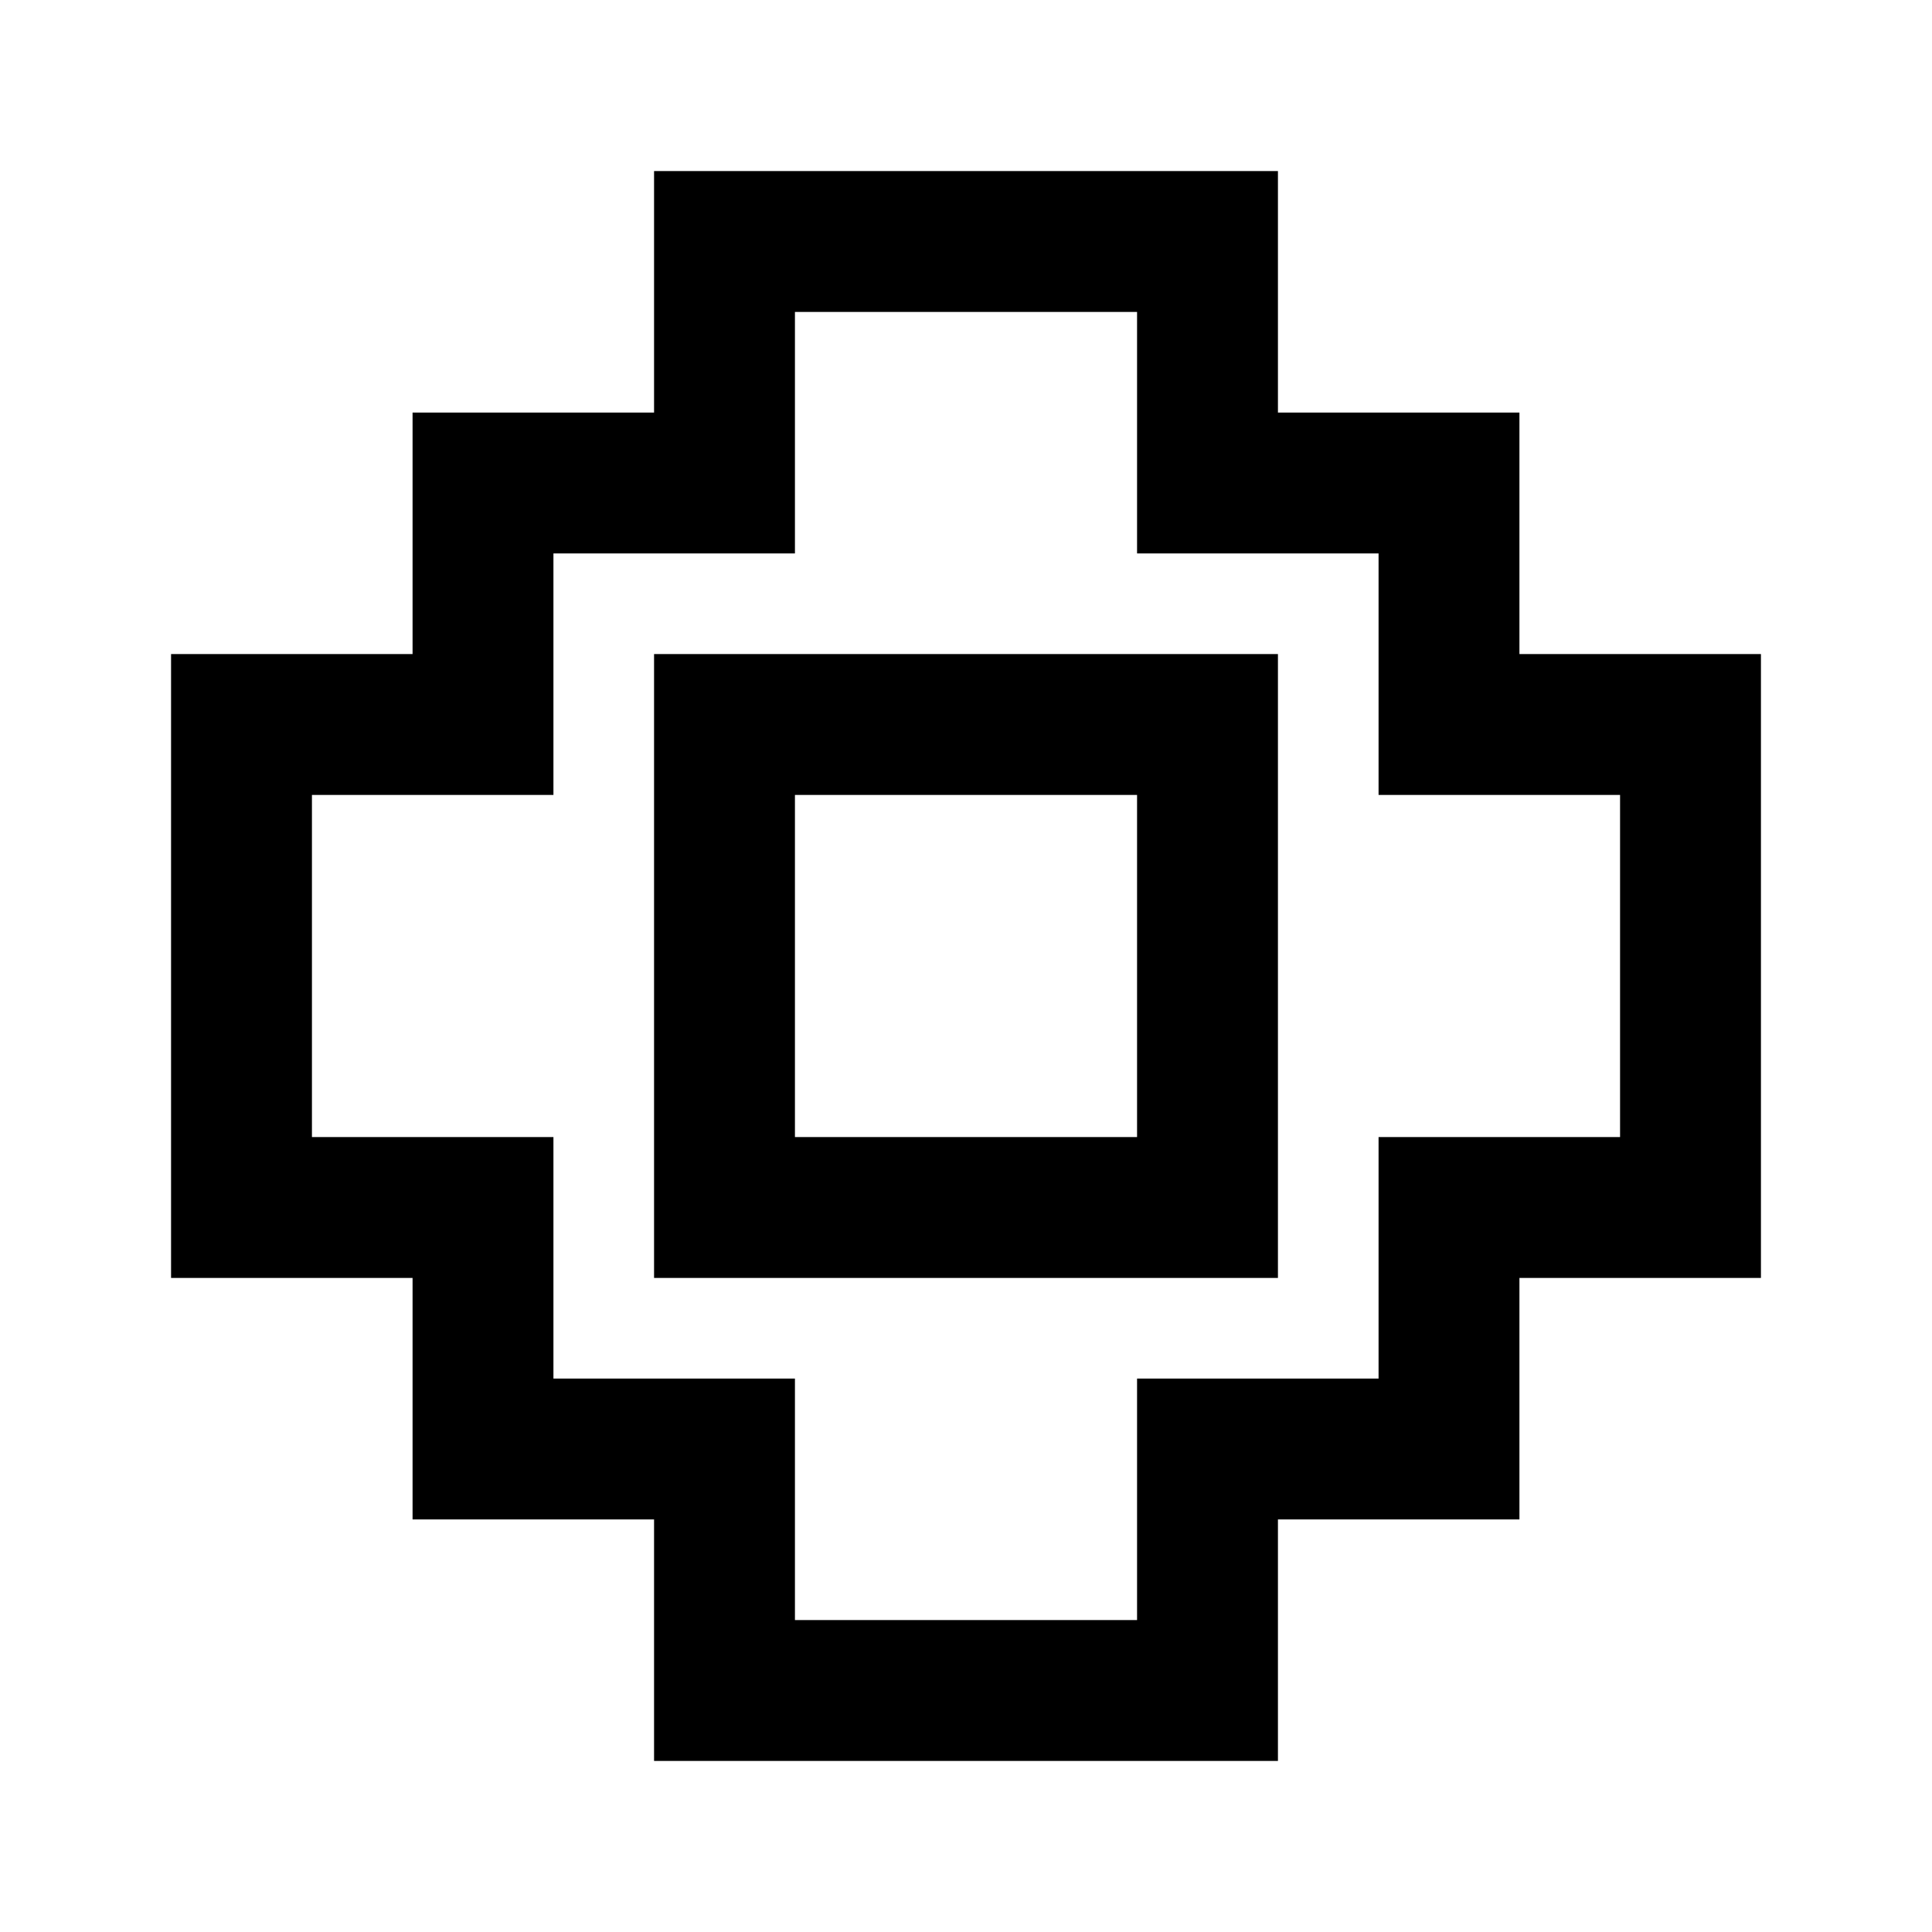
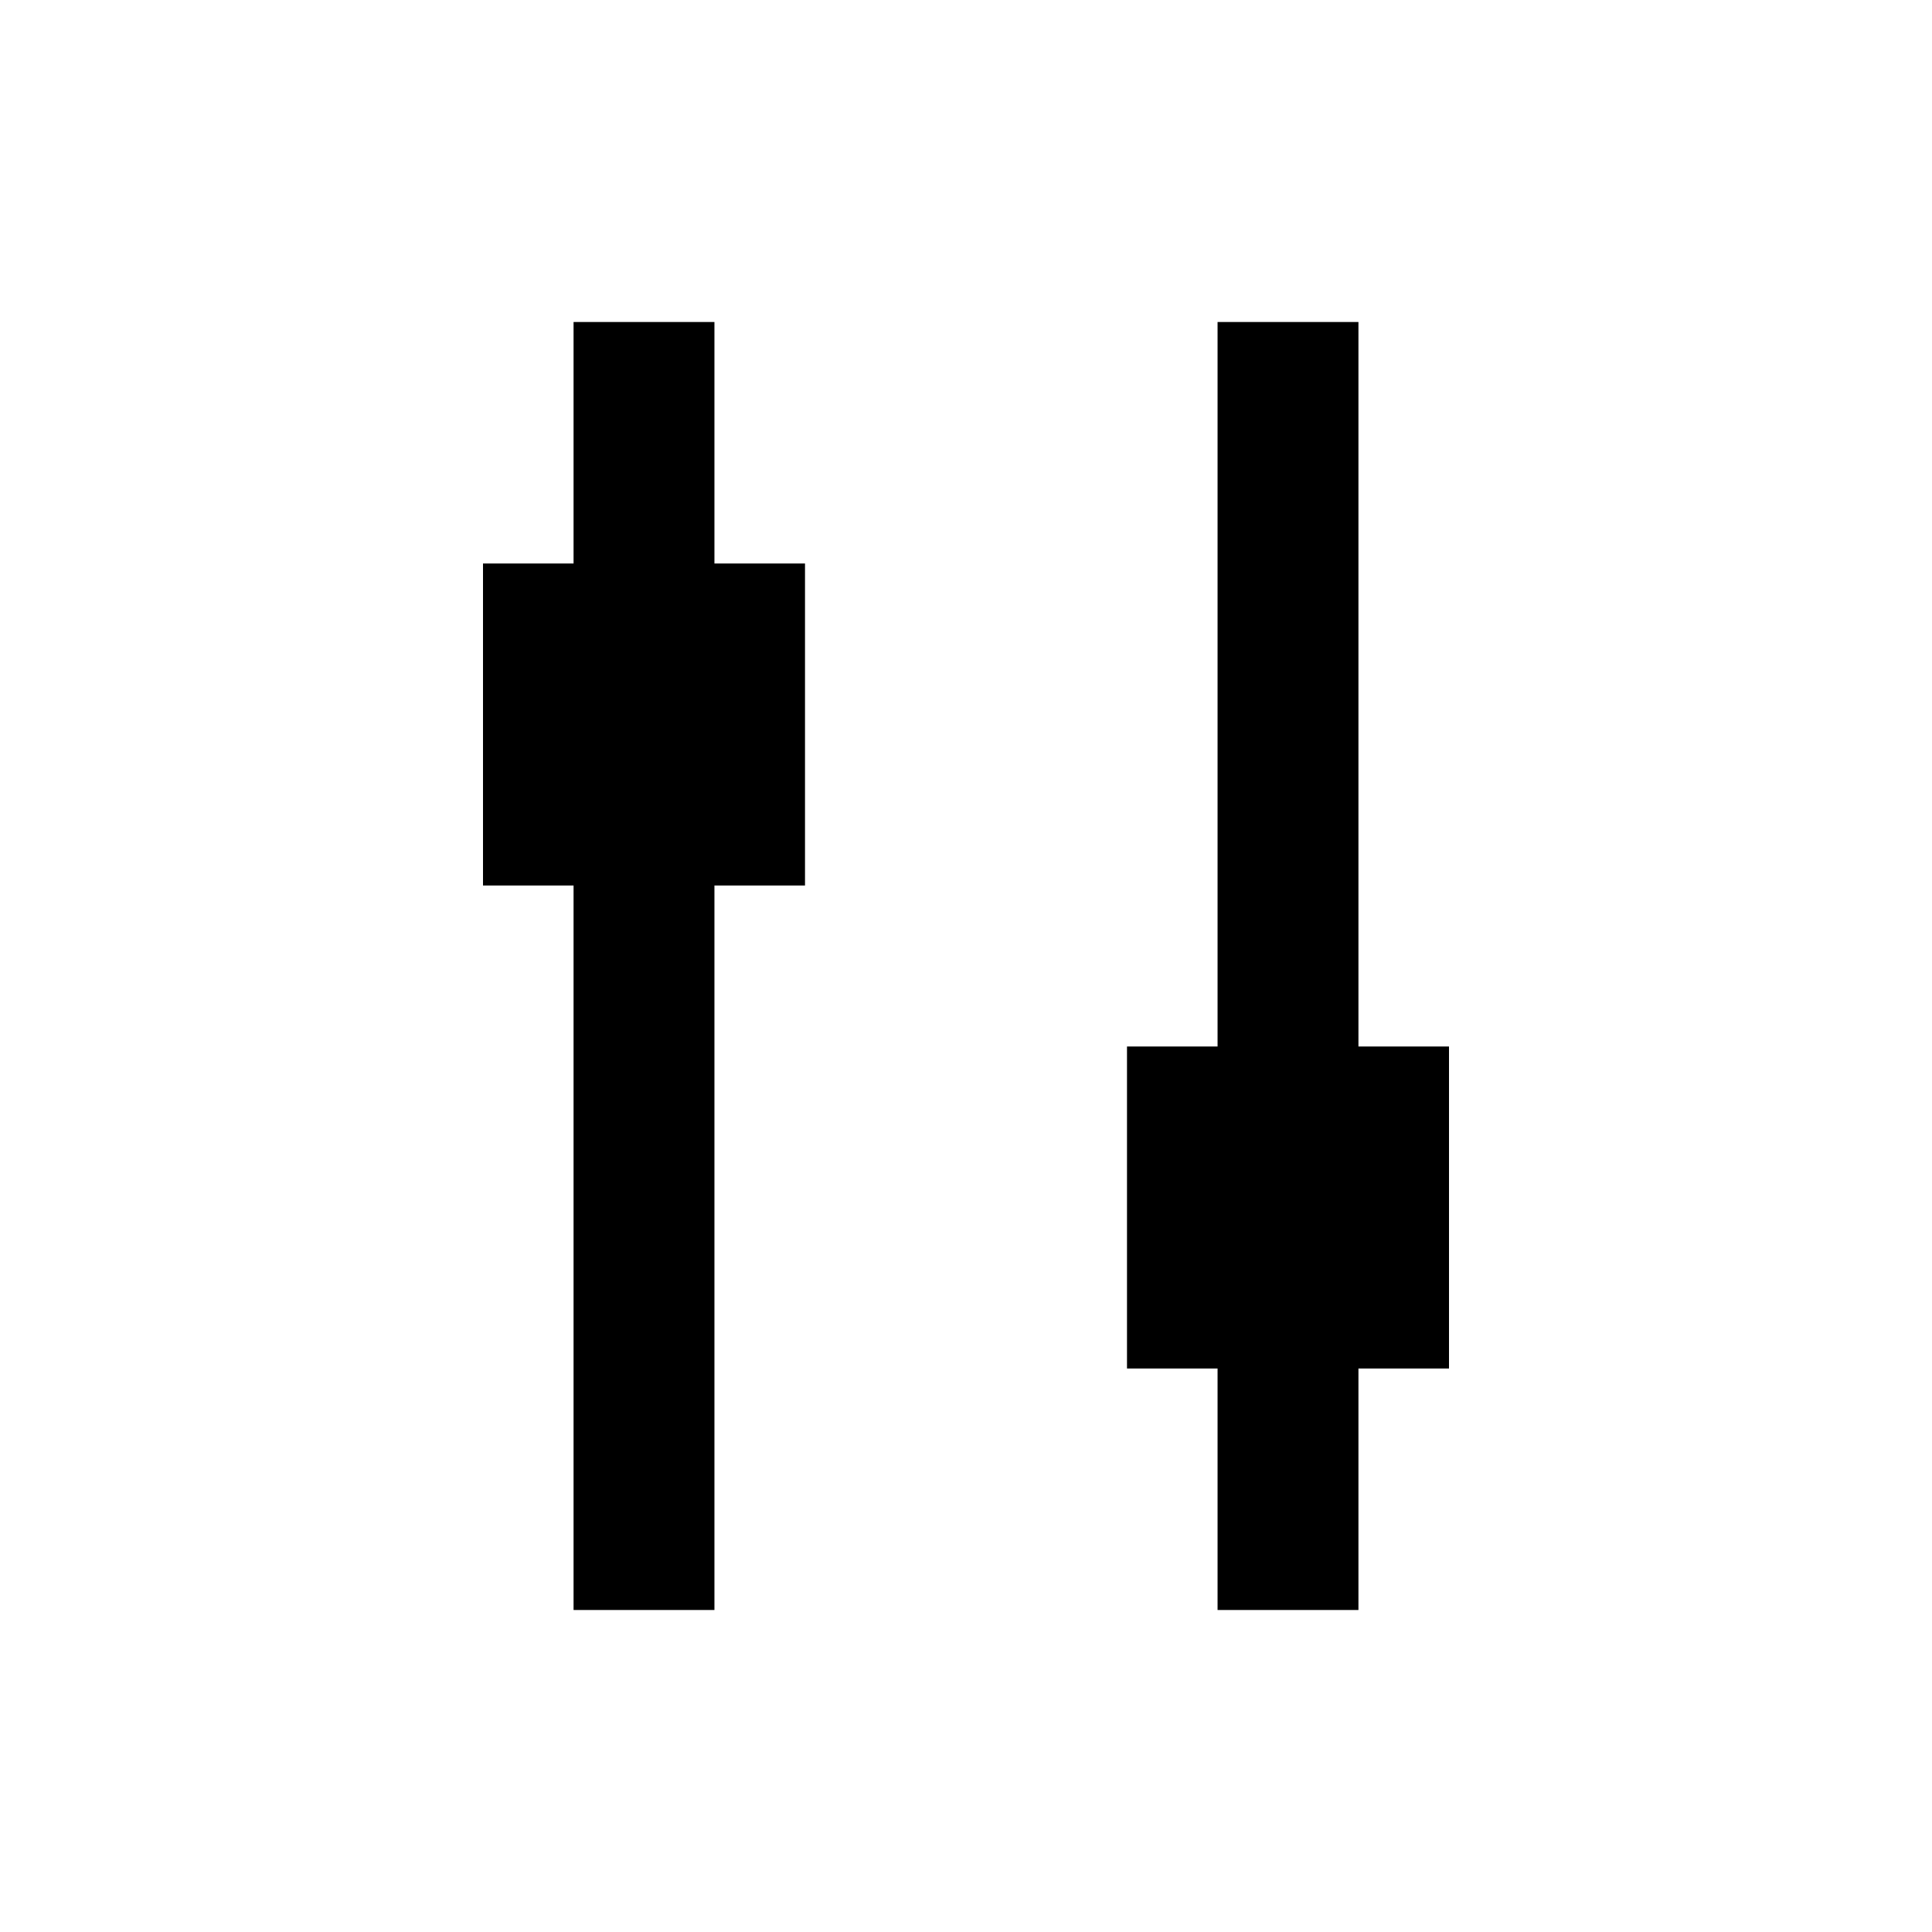
<svg xmlns="http://www.w3.org/2000/svg" width="24" height="24" viewBox="0 0 24 24">
-   <path d="M9 3H15V6H18V9H21V15H18V18H15V21H9V18H6V15H3V9H6V6H9Z M9 9H15V15H9Z" fill="none" stroke="currentColor" stroke-width="1.75" stroke-linecap="butt" stroke-linejoin="miter" />
+   <path d="M8 4V20M16 4V20" fill="none" stroke="currentColor" stroke-width="1.75" stroke-linecap="butt" stroke-linejoin="miter" />
+   <rect x="6" y="7" width="4" height="4" fill="currentColor" />
+   <rect x="14" y="13" width="4" height="4" fill="currentColor" />
</svg>
